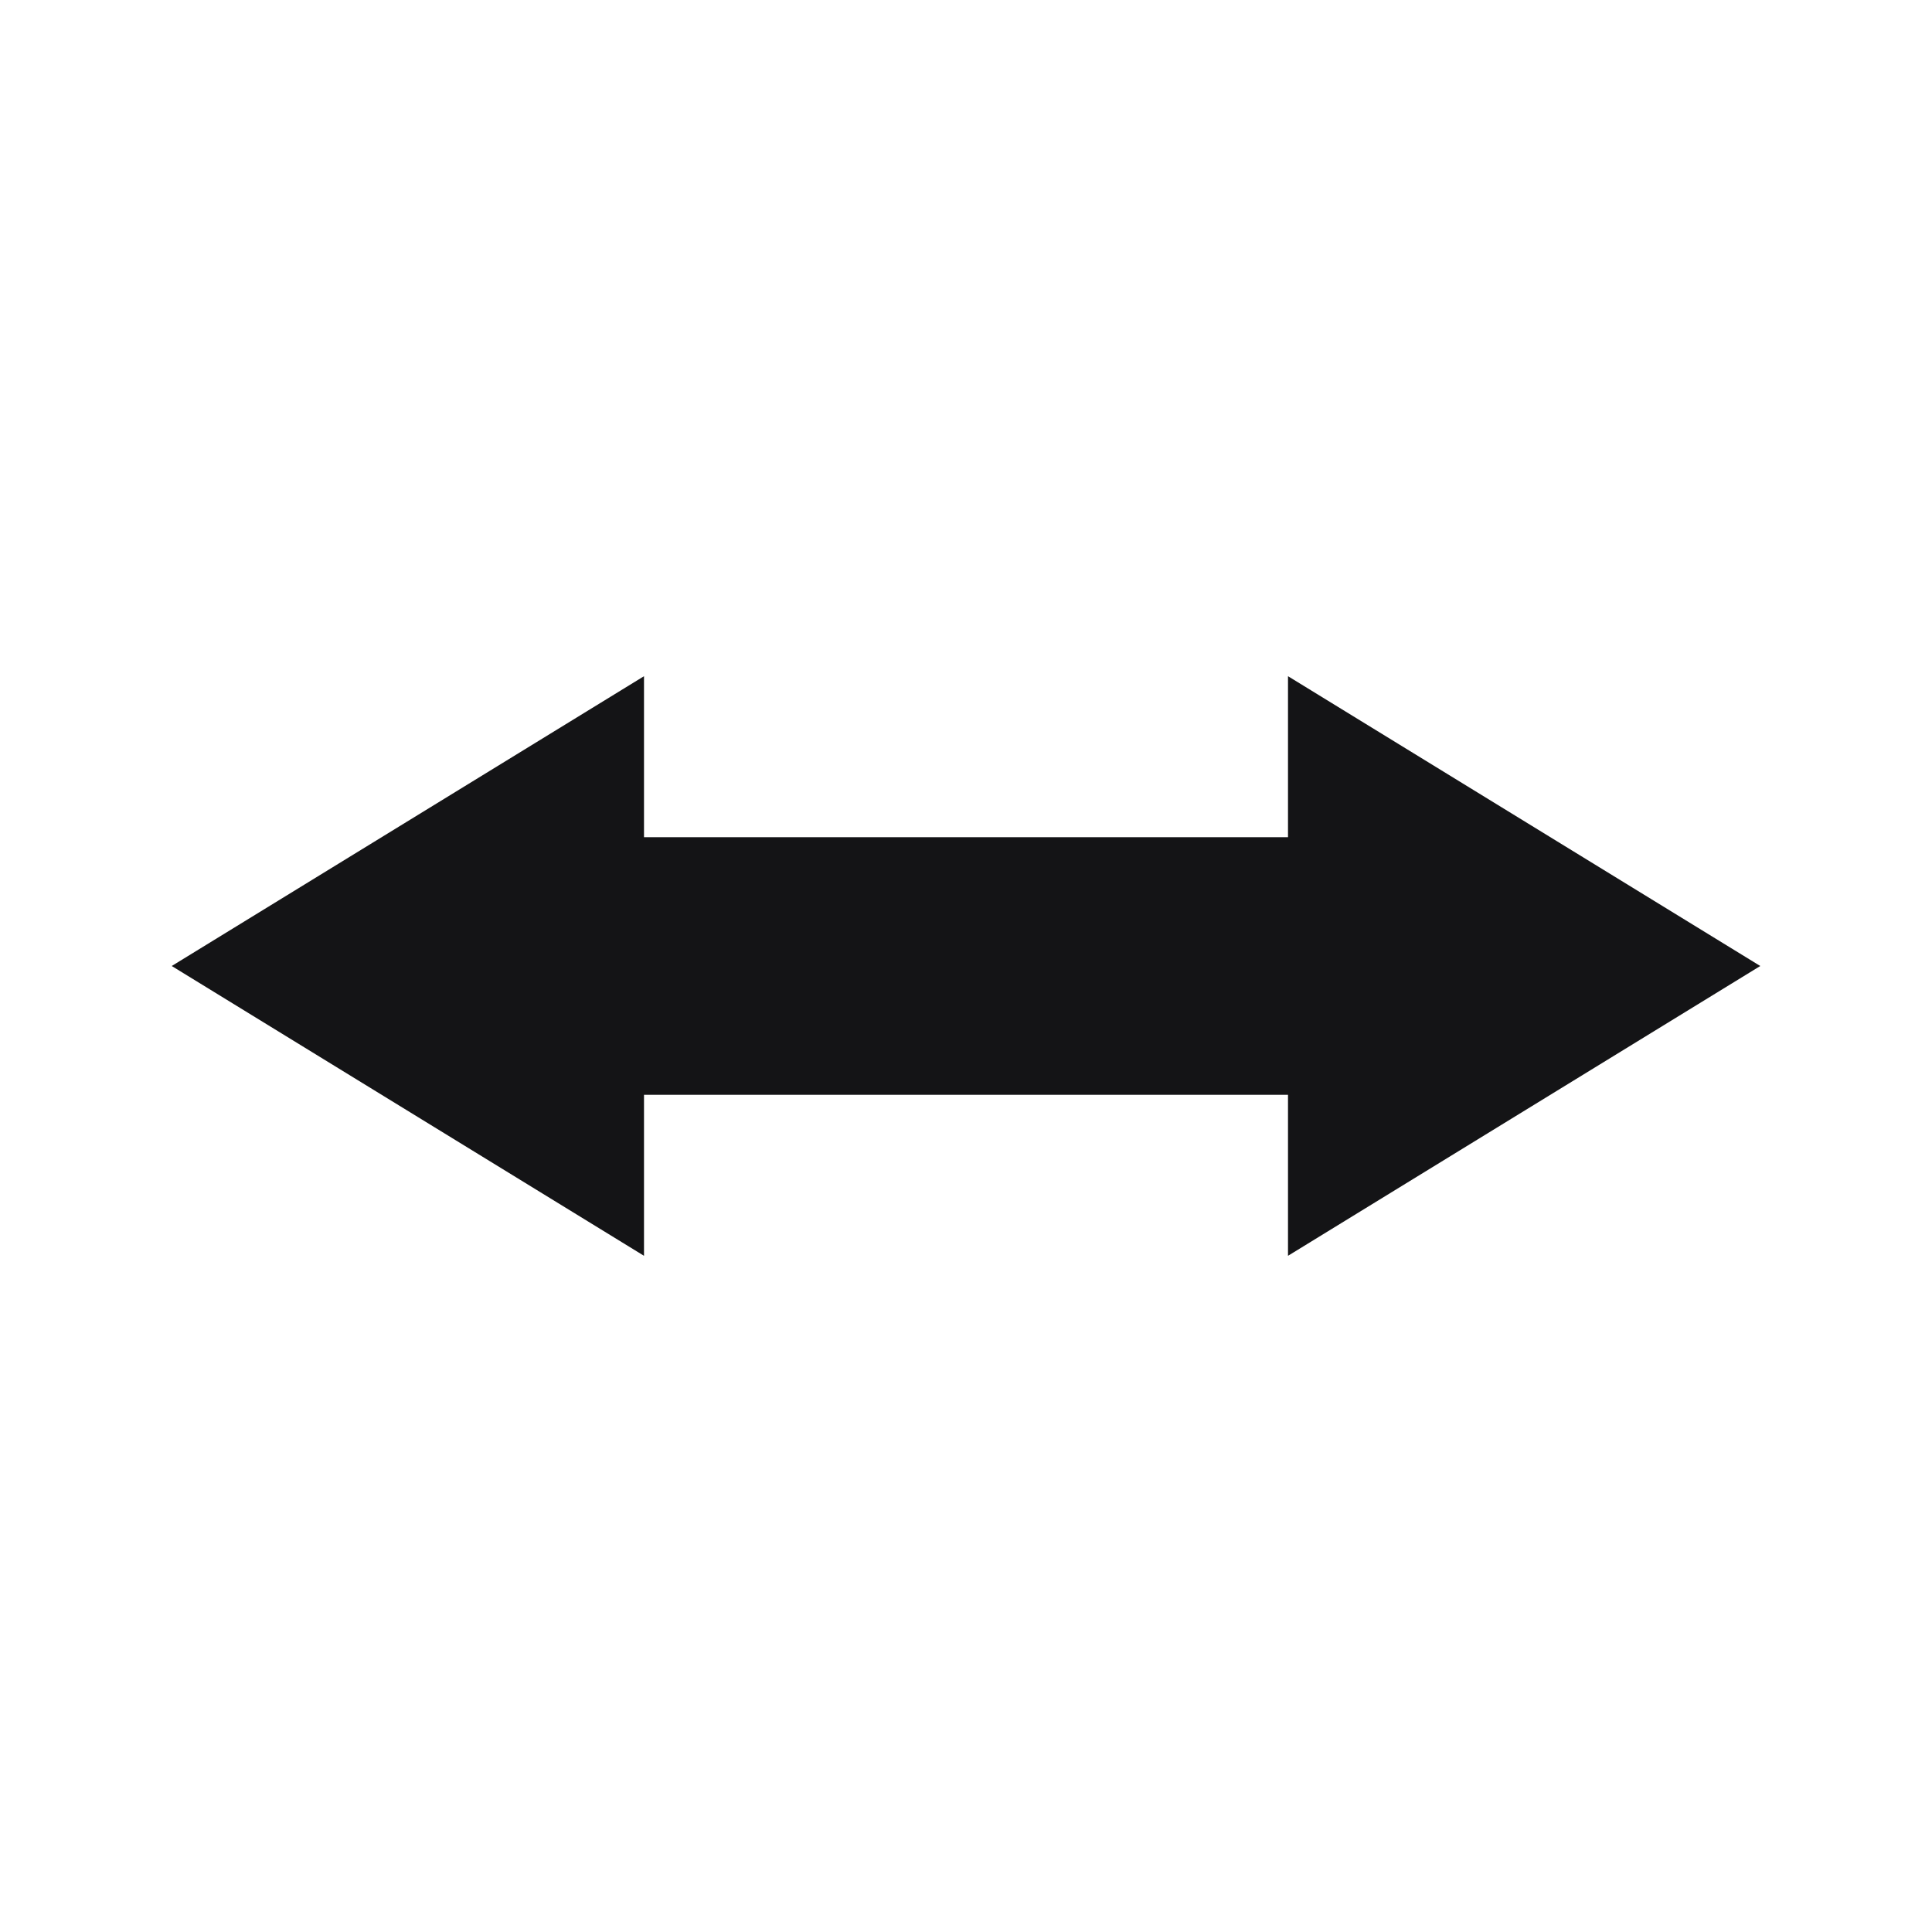
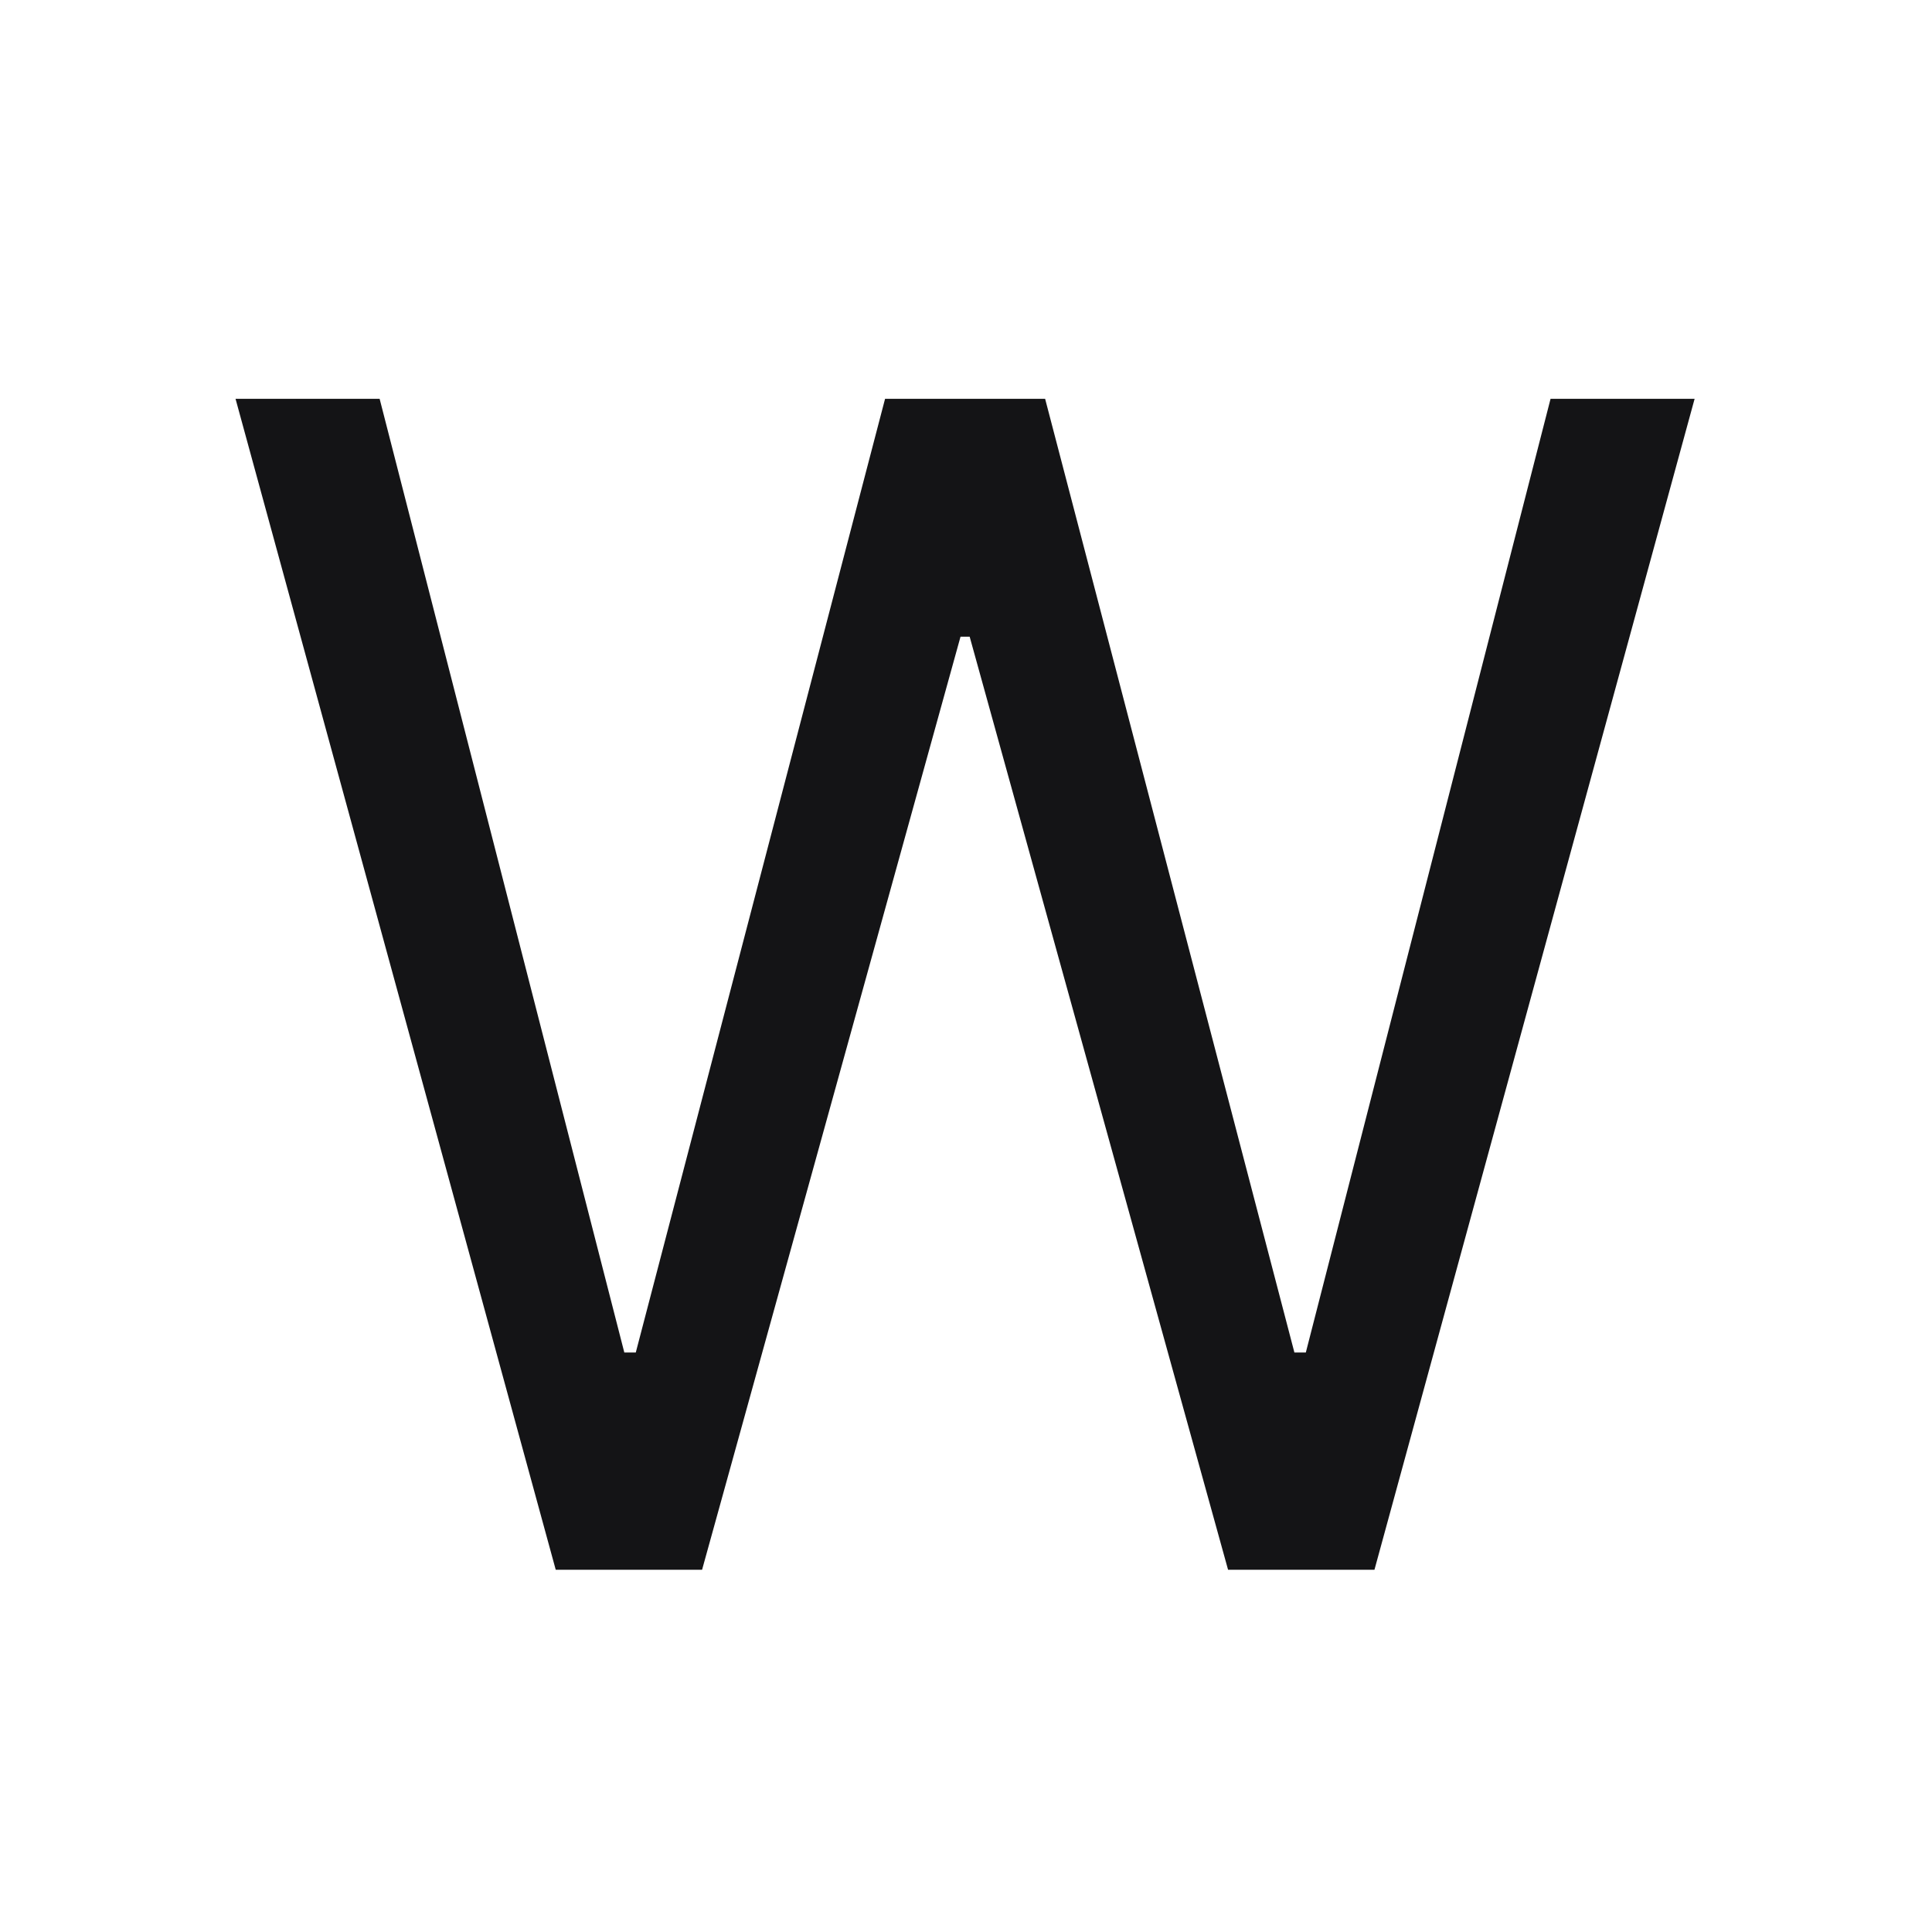
- <svg xmlns="http://www.w3.org/2000/svg" width="16" height="16" viewBox="7 7 18 18">
-   <path d="M11.5 14.8h9v2.4h-9z" fill="#141416" />
-   <path d="M8.6 16l4.4-2.7v5.4z" fill="#141416" />
-   <path d="M23.4 16l-4.4-2.7v5.4z" fill="#141416" />
+ <svg xmlns="http://www.w3.org/2000/svg" width="16" height="16" viewBox="0 0 48 48" fill="none">
+   <path d="M13.807 39L5.852 9.909H9.432L15.511 33.602H15.796L21.989 9.909H25.966L32.159 33.602H32.443L38.523 9.909H42.102L34.148 39H30.511L24.091 15.818H23.864L17.443 39H13.807Z" fill="#141416" />
</svg>
